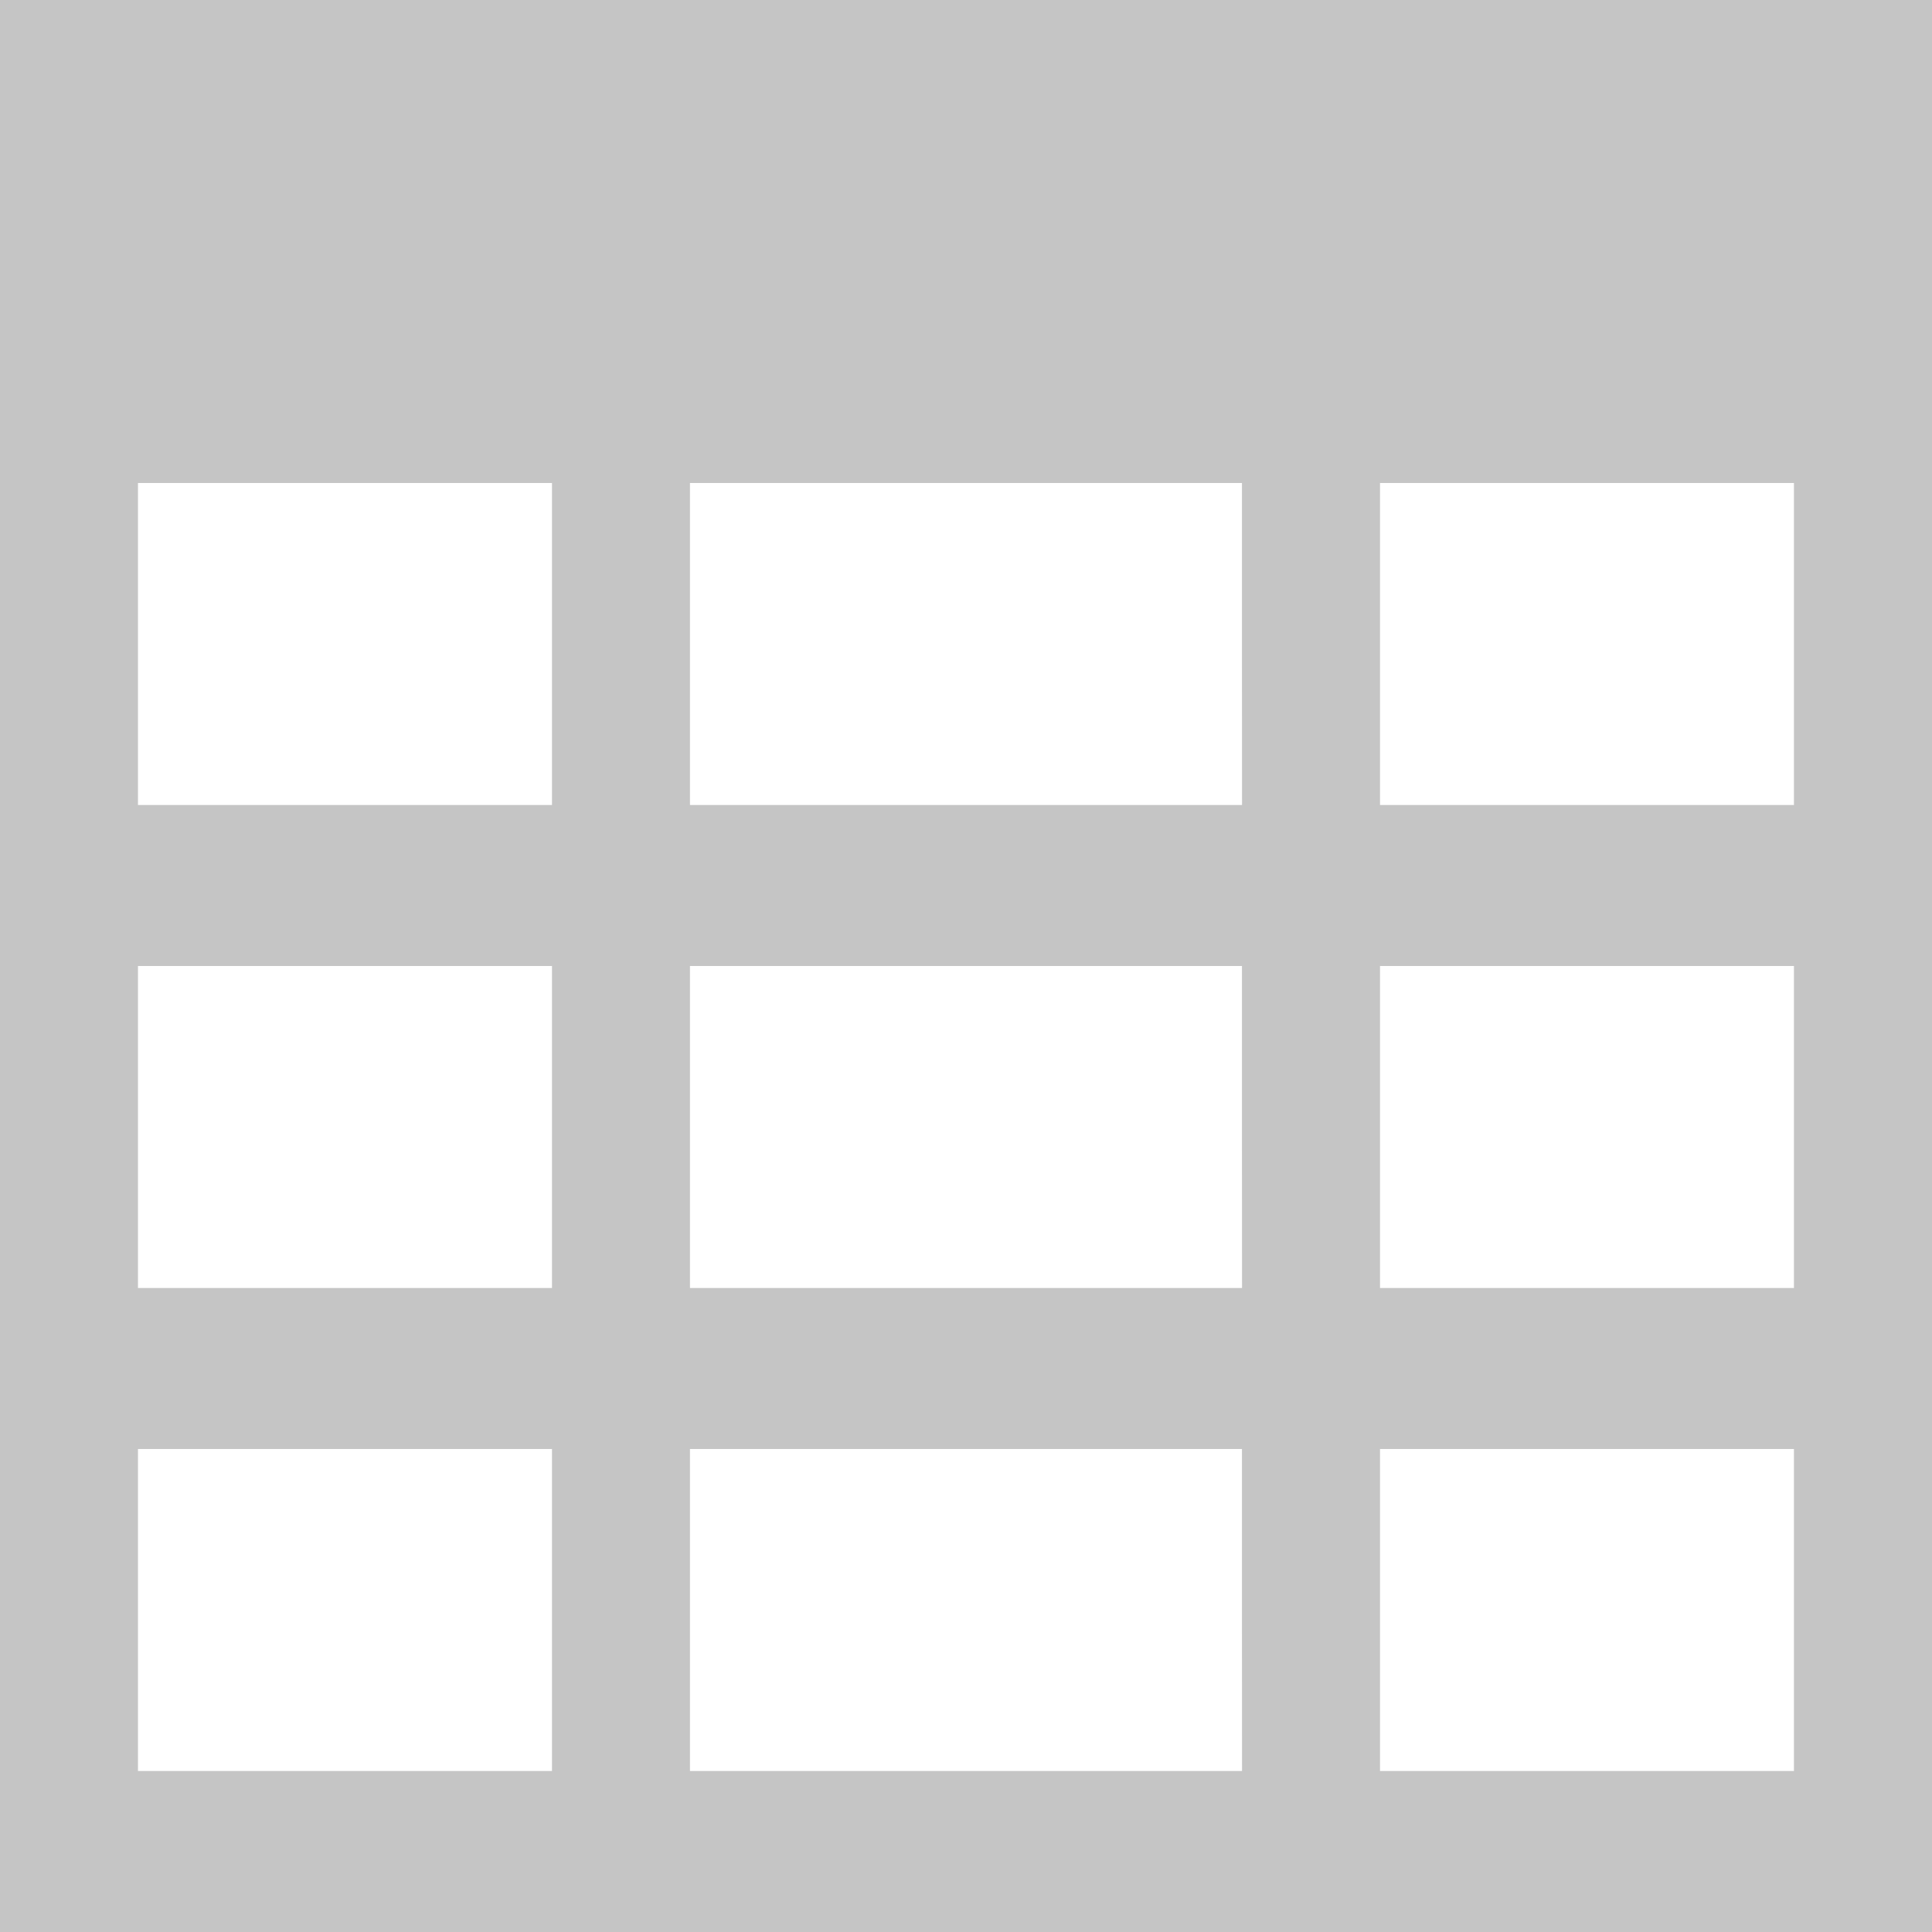
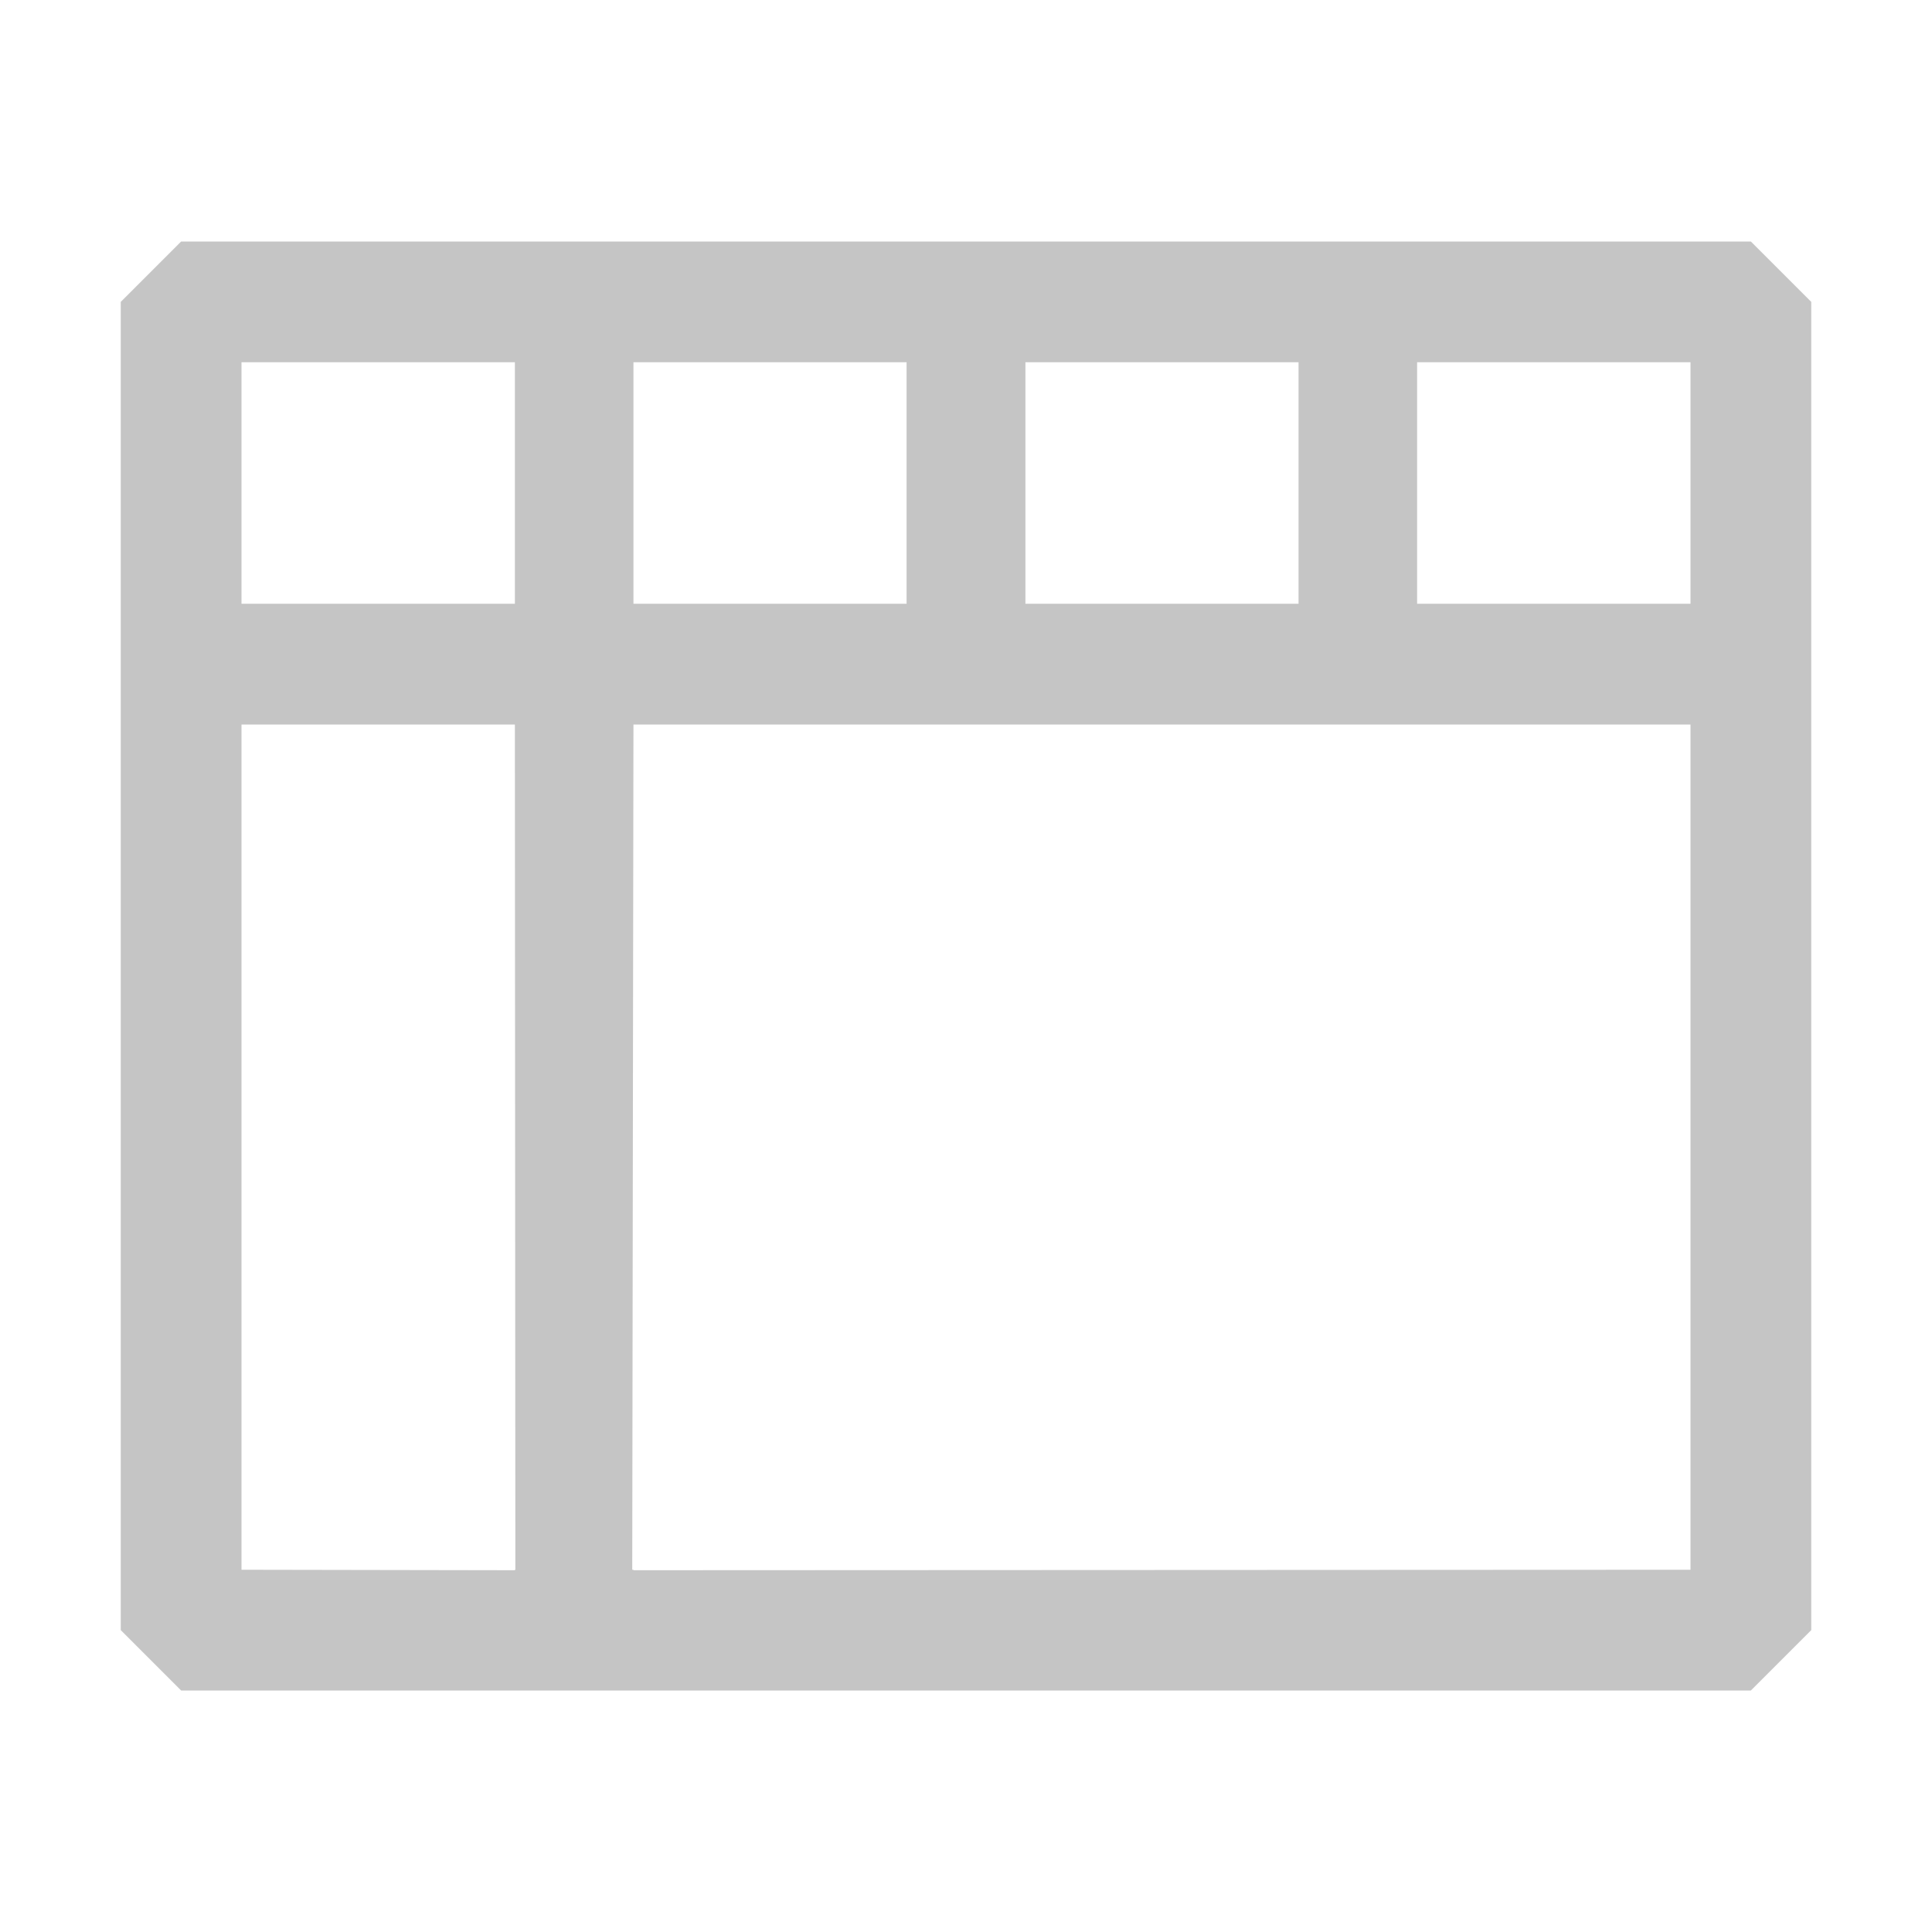
- <svg xmlns="http://www.w3.org/2000/svg" viewBox="0 0 24 24" version="1.1">
-   <path style="display:inline;fill:#c5c5c5;fill-opacity:1;stroke-width:0.926;stroke:none" d="M 8.9999999e-8,12 V 0 H 12 24 V 12 24 H 12 8.9999999e-8 Z M 6.857,20 V 18 H 4.286 1.714 V 20 22 H 4.286 6.857 Z m 8.571,0 V 18 H 12 8.571 V 20 22 H 12 15.429 Z m 6.857,0 V 18 H 19.714 17.143 V 20 22 h 2.571 2.571 z M 6.857,14 V 12 H 4.286 1.714 v 2 2 H 4.286 6.857 Z m 8.571,0 V 12 H 12 8.571 v 2 2 H 12 15.429 Z m 6.857,0 v -2 h -2.571 -2.571 v 2 2 h 2.571 2.571 z M 6.857,8 V 6 H 4.286 1.714 V 8 10 H 4.286 6.857 Z m 8.571,0 V 6 H 12 8.571 V 8 10 H 12 15.429 Z m 6.857,0 V 6 h -2.571 -2.571 v 2 2 h 2.571 2.571 z" />
+ <svg xmlns="http://www.w3.org/2000/svg" width="16" height="16" viewBox="0 0 16 16">
+   <path fill="#c5c5c5" d="M 1.5,2 1,2.5 v 11 L 1.5,14 h 13 L 15,13.5 V 2.5 L 14.5,2 Z M 2,3 H 4.264 V 5 H 2 Z M 5.246,3 H 7.508 V 5 H 5.246 Z M 8.492,3 H 10.754 V 5 H 8.492 Z M 11.736,3 H 14 V 5 H 11.736 V 4.996 Z M 2,6 h 2.264 l 0.004,7.004 L 2,13 Z m 2.264,7 h 0.004 v 0.004 h -0.004 V 13 H 2 Z m 0.982,0 v 0.004 h -0.01 V 13 Z m 0,-7 H 14 v 7 l -8.764,0.004 z" />
</svg>
